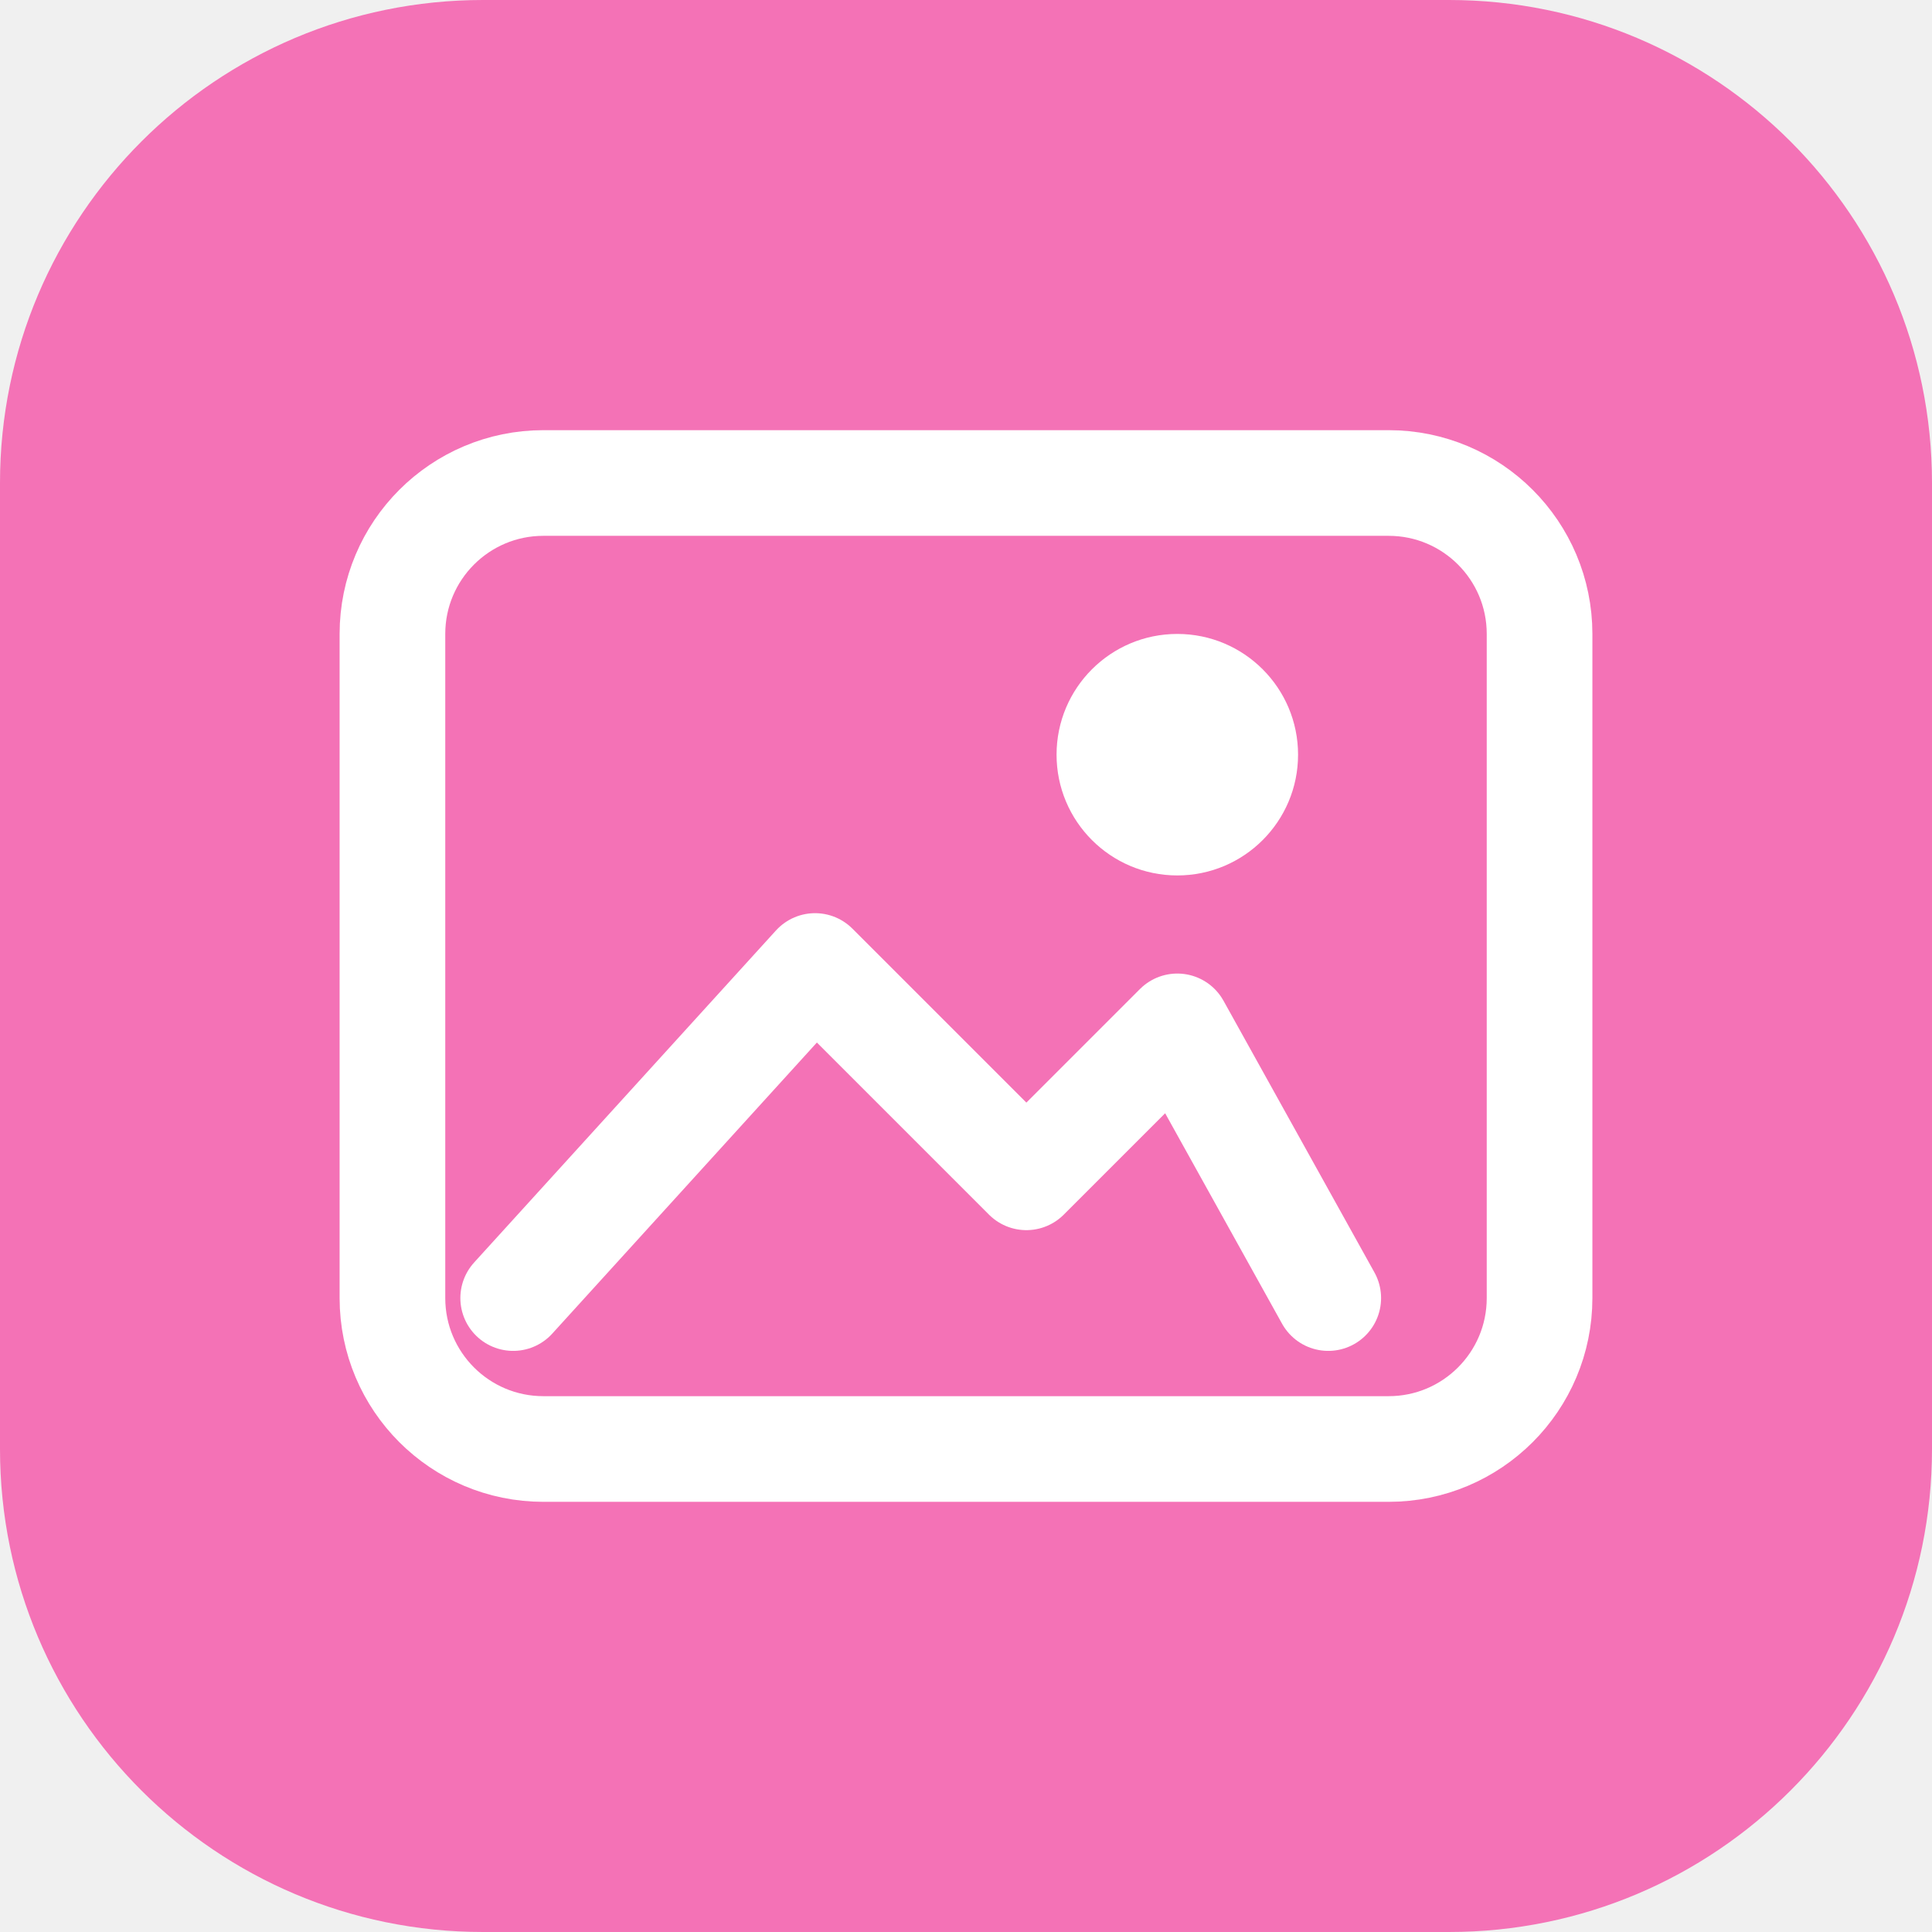
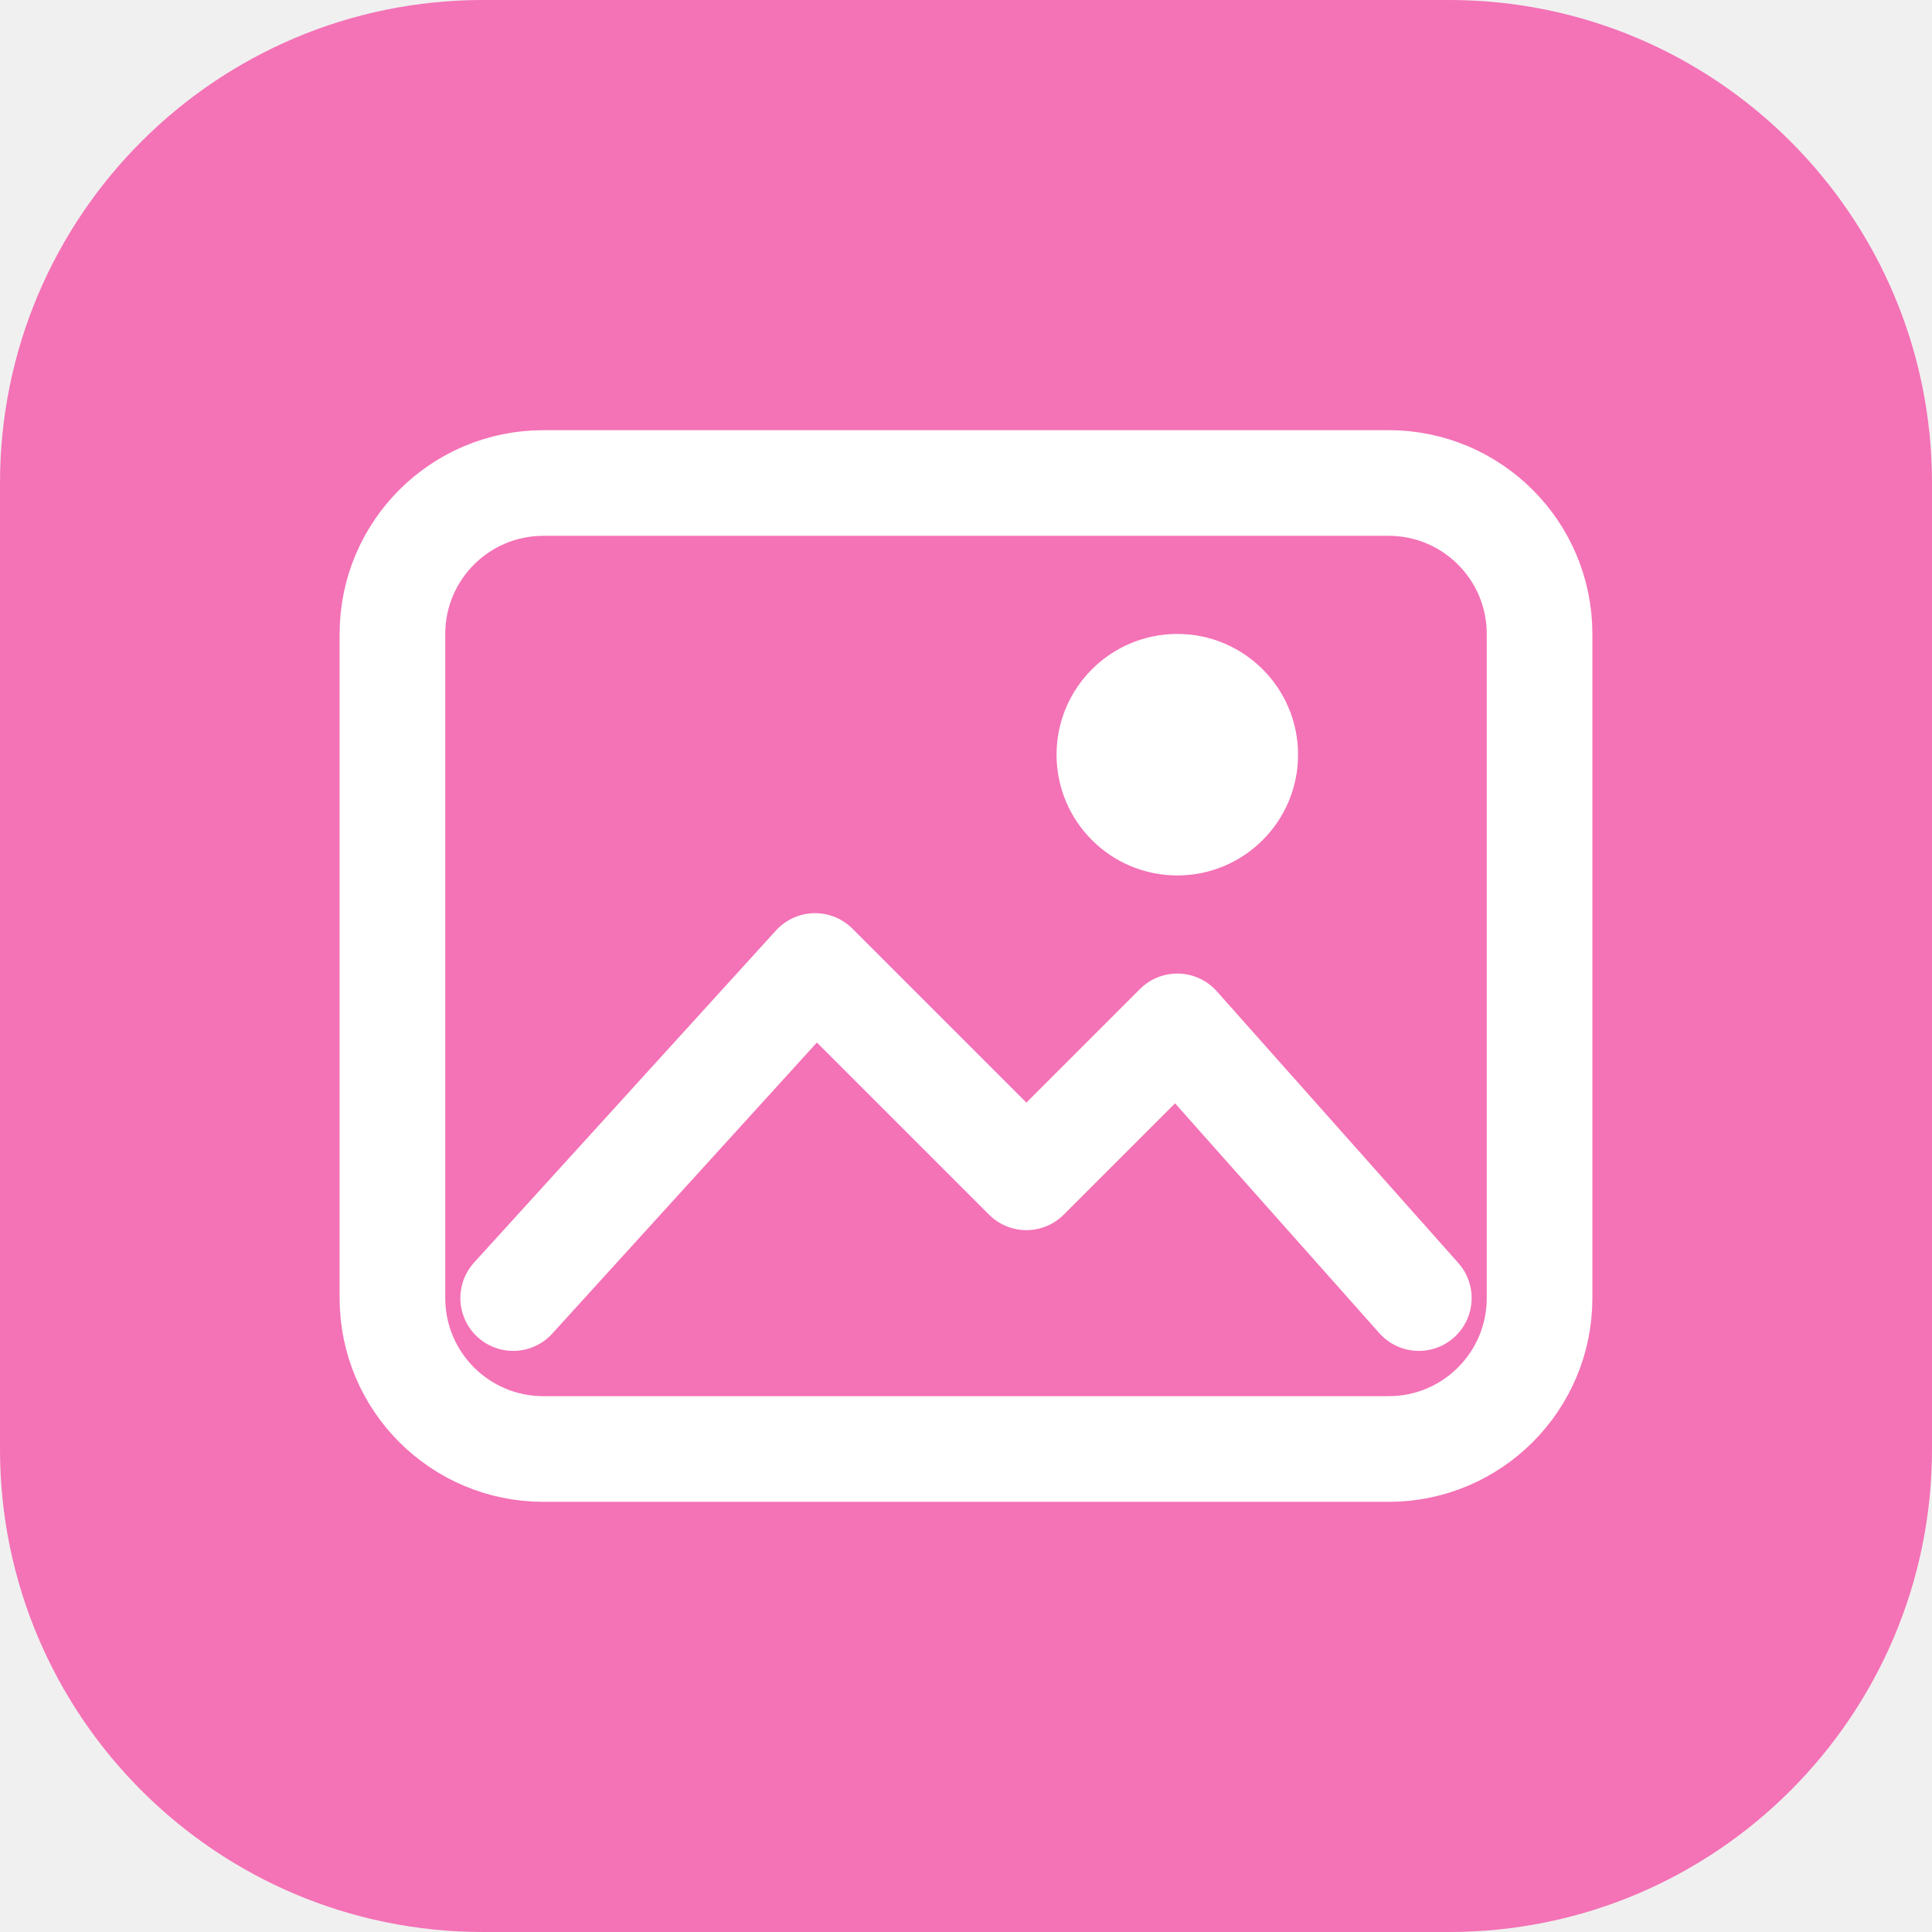
<svg xmlns="http://www.w3.org/2000/svg" viewBox="0 0 64 64" role="img" aria-labelledby="title">
  <defs>
    <linearGradient id="g" x1="8" y1="6" x2="56" y2="58">
      <stop stop-color="#F472B6" />
      <stop offset="1" stop-color="#7C3AED" />
    </linearGradient>
  </defs>
  <rect width="64" height="64" rx="16" fill="url(#g)" />
  <rect x="13" y="16" width="38" height="32" rx="5" fill="none" stroke="#fff" stroke-width="3.5" />
  <circle cx="39" cy="25" r="4" fill="#fff" />
-   <path d="m17 43 10-11 7 7 5-5 5 9" fill="none" stroke="#fff" stroke-width="3.5" stroke-linecap="round" stroke-linejoin="round" />
+   <path d="m17 43 10-11 7 7 5-5 8 9" fill="none" stroke="#fff" stroke-width="3.5" stroke-linecap="round" stroke-linejoin="round" />
</svg>
